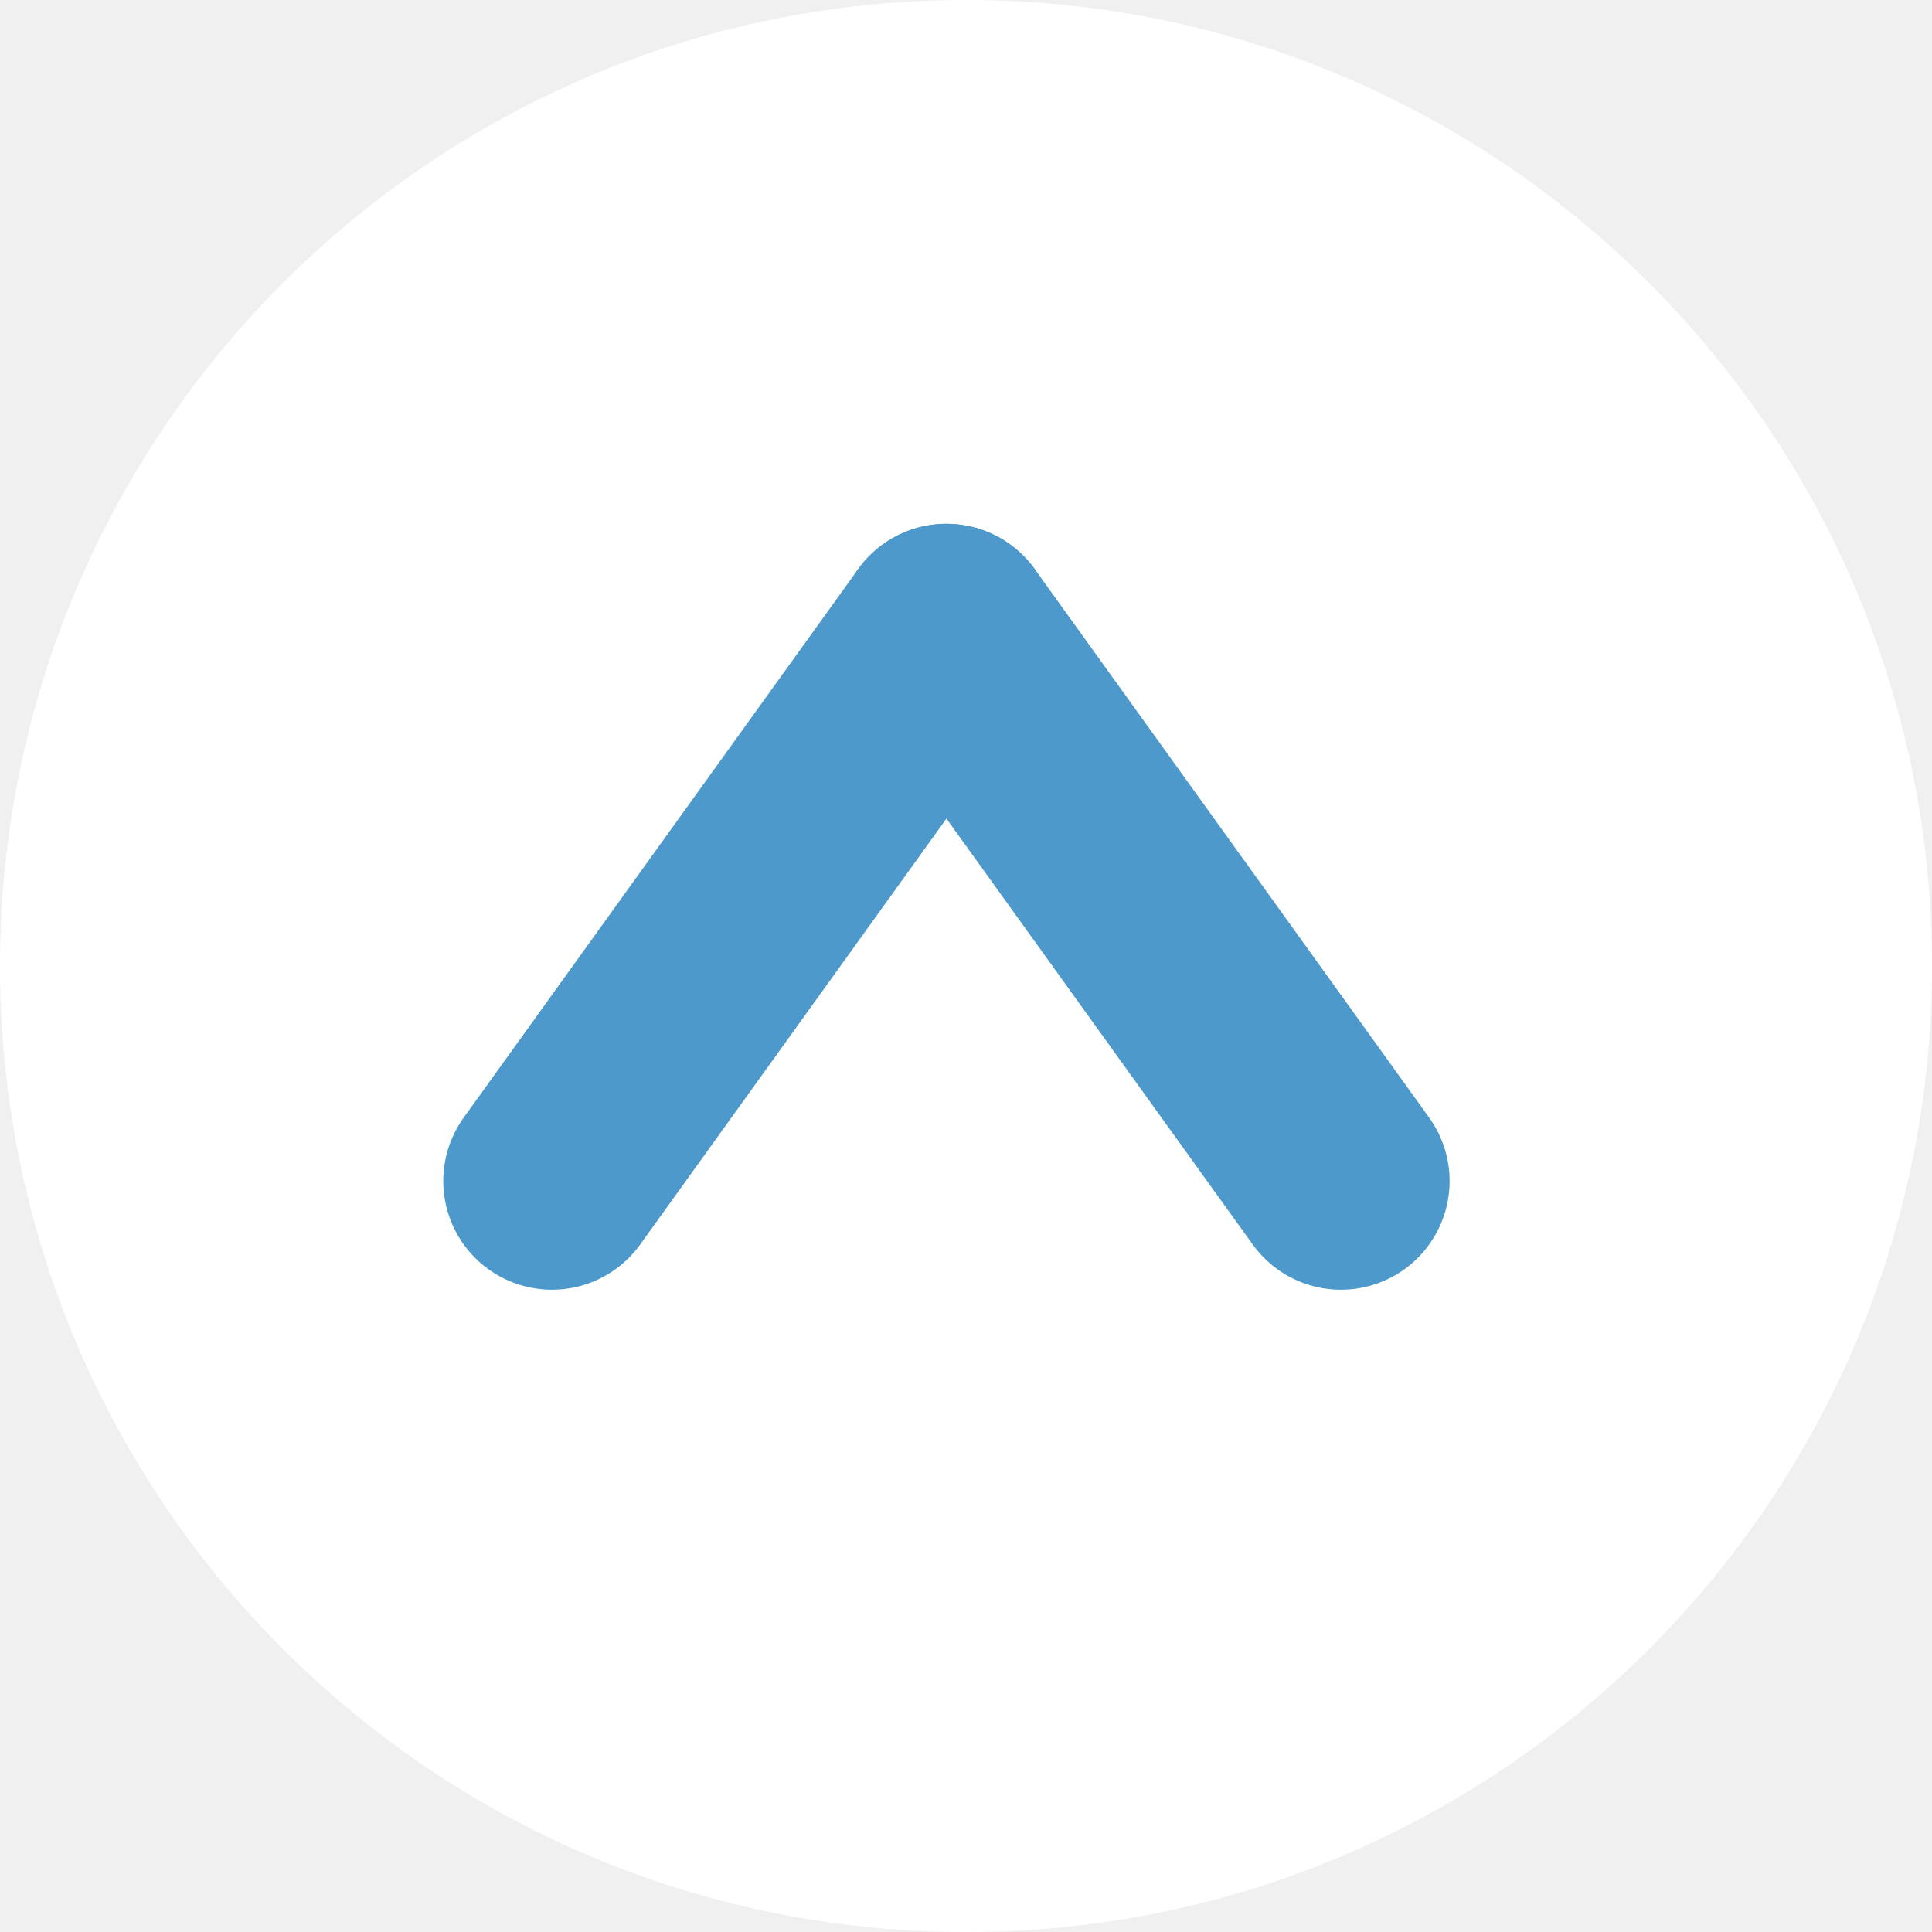
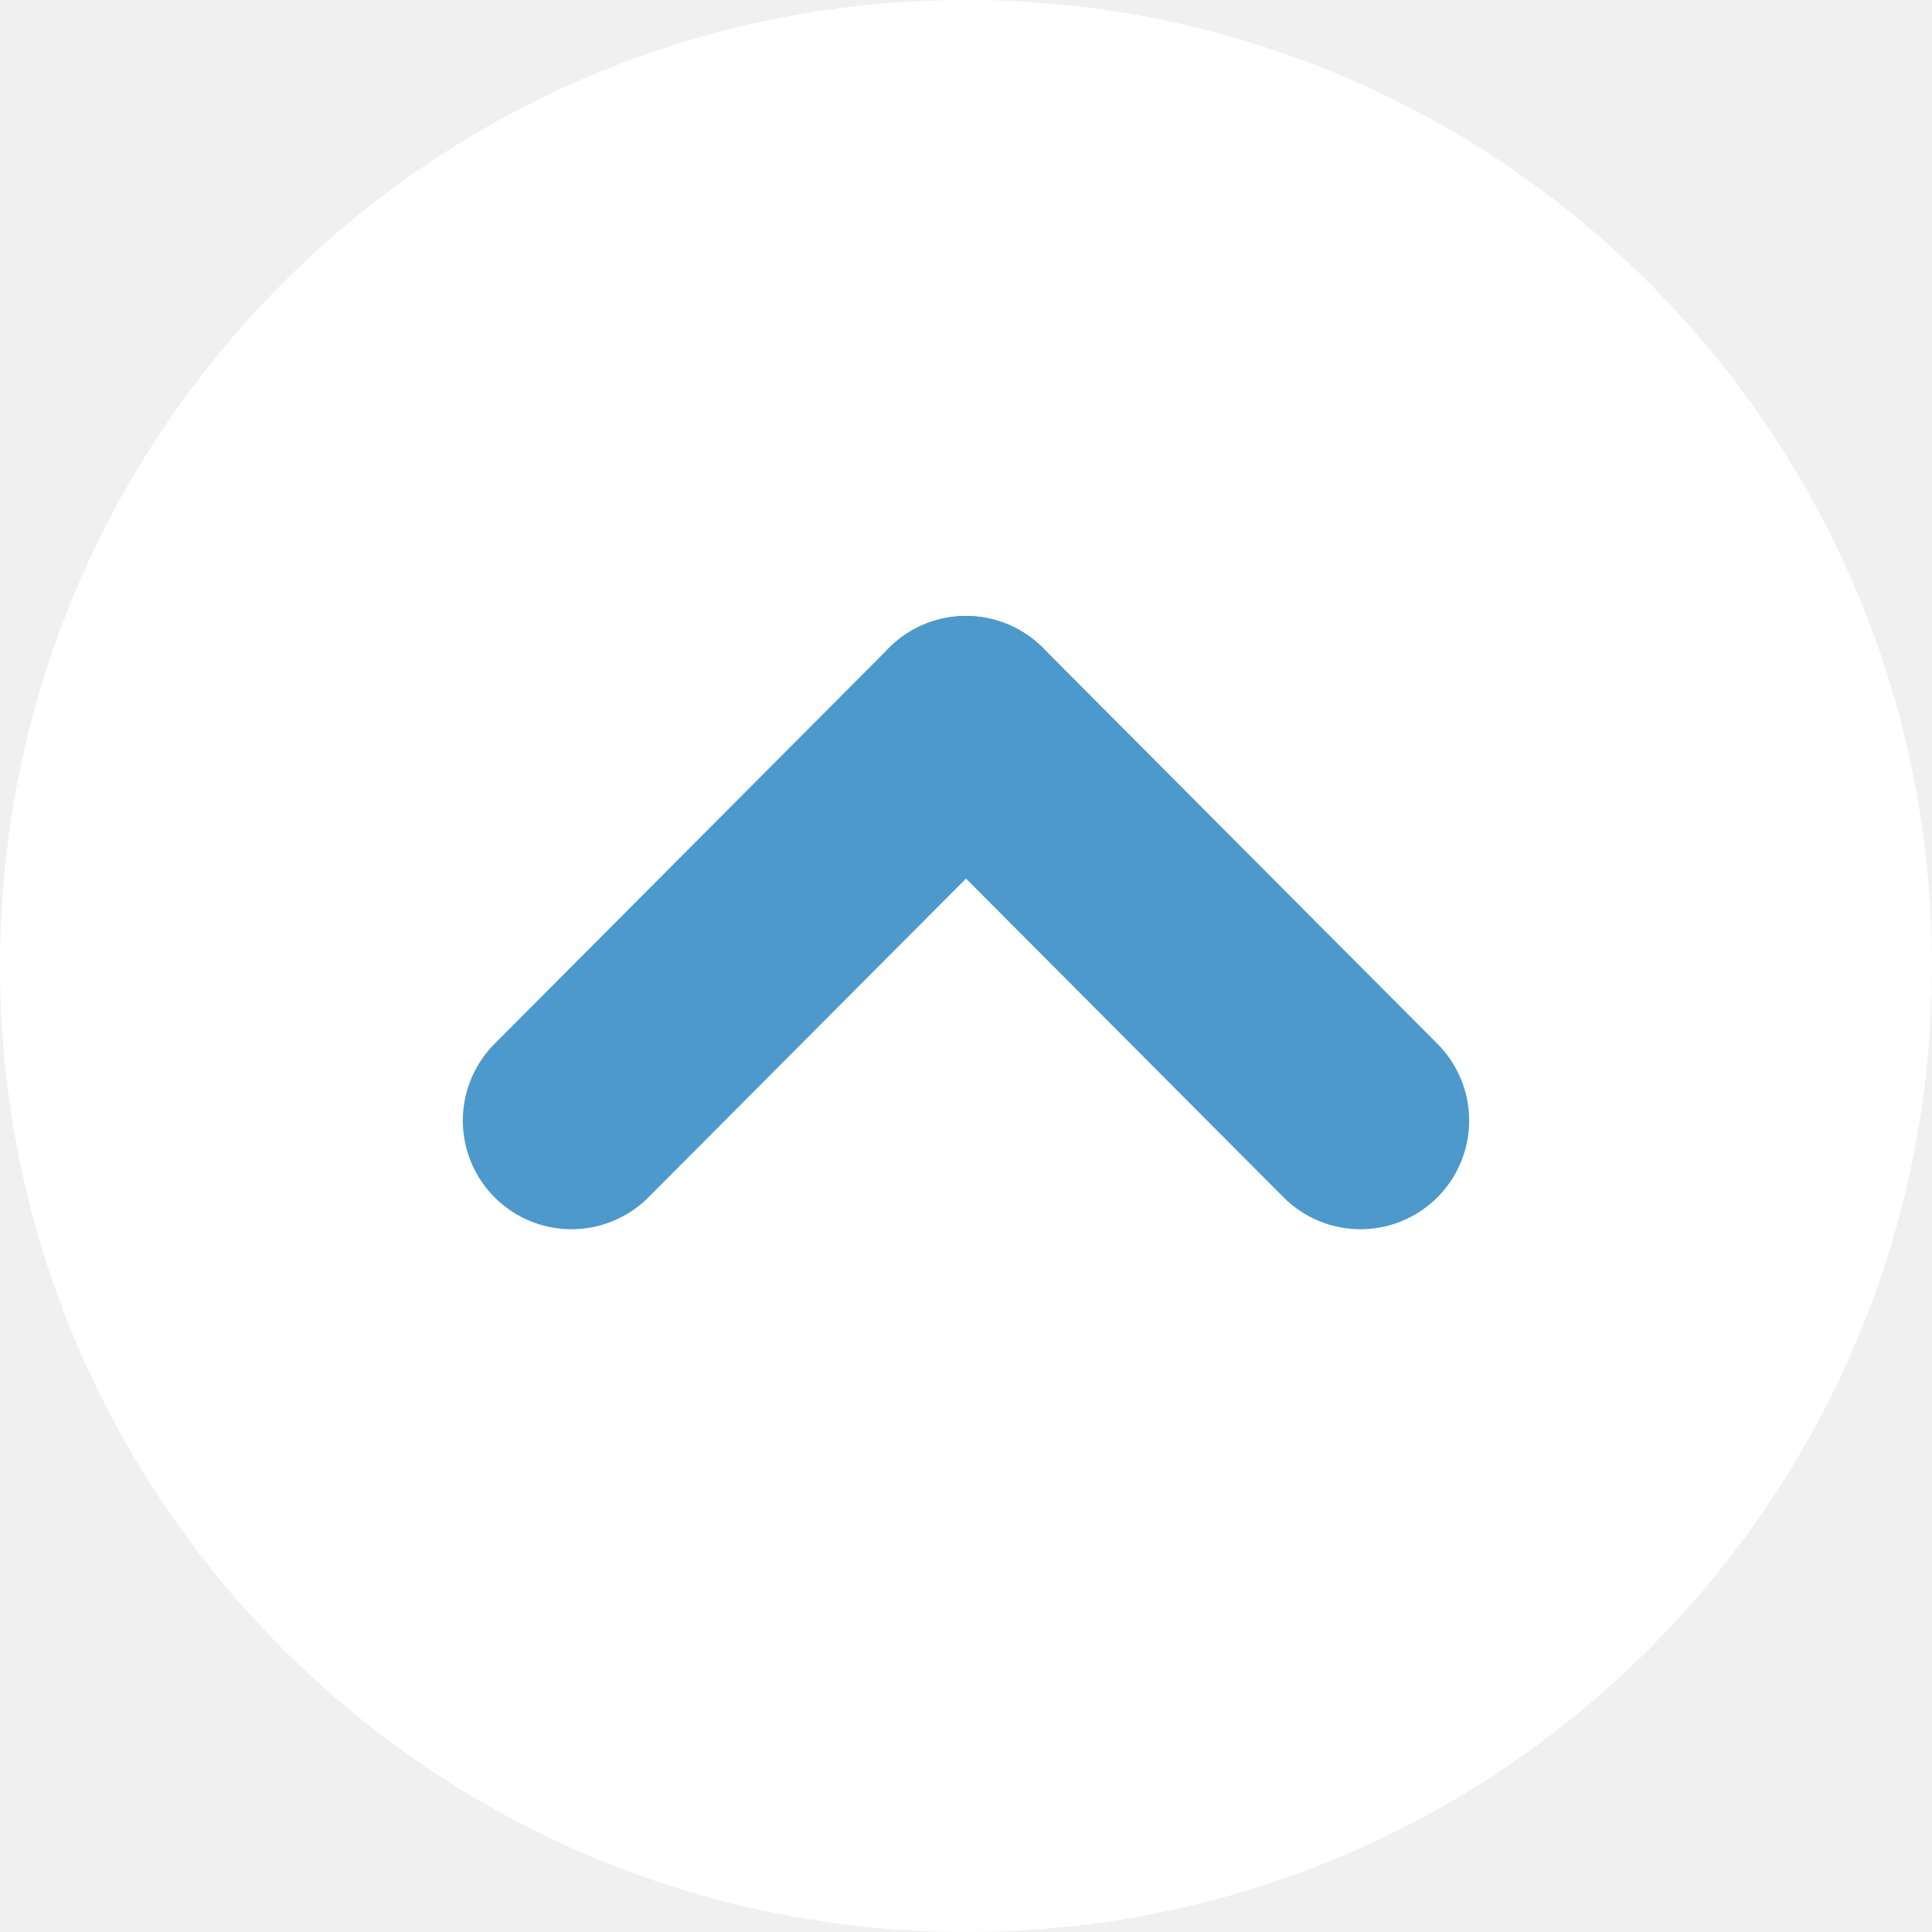
- <svg xmlns="http://www.w3.org/2000/svg" id="그룹_454" data-name="그룹 454" width="16" height="16" viewBox="0 0 16 16">
+ <svg xmlns="http://www.w3.org/2000/svg" id="그룹_531" data-name="그룹 531" width="16" height="16" viewBox="0 0 16 16">
  <circle id="타원_15" data-name="타원 15" cx="8" cy="8" r="8" fill="#fff" />
-   <g id="그룹_447" data-name="그룹 447" transform="translate(4.571 5.238)">
-     <path id="패스_1238" data-name="패스 1238" d="M1439.743,867.428l3.267-4.543" transform="translate(-1439.743 -862.885)" fill="none" stroke="#4d99cb" stroke-linecap="round" stroke-linejoin="round" stroke-width="1.8" />
-     <path id="패스_1239" data-name="패스 1239" d="M1443.01,867.428l-3.267-4.543" transform="translate(-1436.476 -862.885)" fill="none" stroke="#4d99cb" stroke-linecap="round" stroke-linejoin="round" stroke-width="1.8" />
+   <g id="그룹_447" data-name="그룹 447" transform="translate(4.733 6)">
+     <path id="패스_1238" data-name="패스 1238" d="M1439.743,866.165l3.267-3.279" transform="translate(-1439.743 -862.885)" fill="none" stroke="#4d99cb" stroke-linecap="round" stroke-linejoin="round" stroke-width="1.8" />
+     <path id="패스_1239" data-name="패스 1239" d="M1443.01,866.165l-3.267-3.279" transform="translate(-1436.476 -862.885)" fill="none" stroke="#4d99cb" stroke-linecap="round" stroke-linejoin="round" stroke-width="1.8" />
  </g>
</svg>
